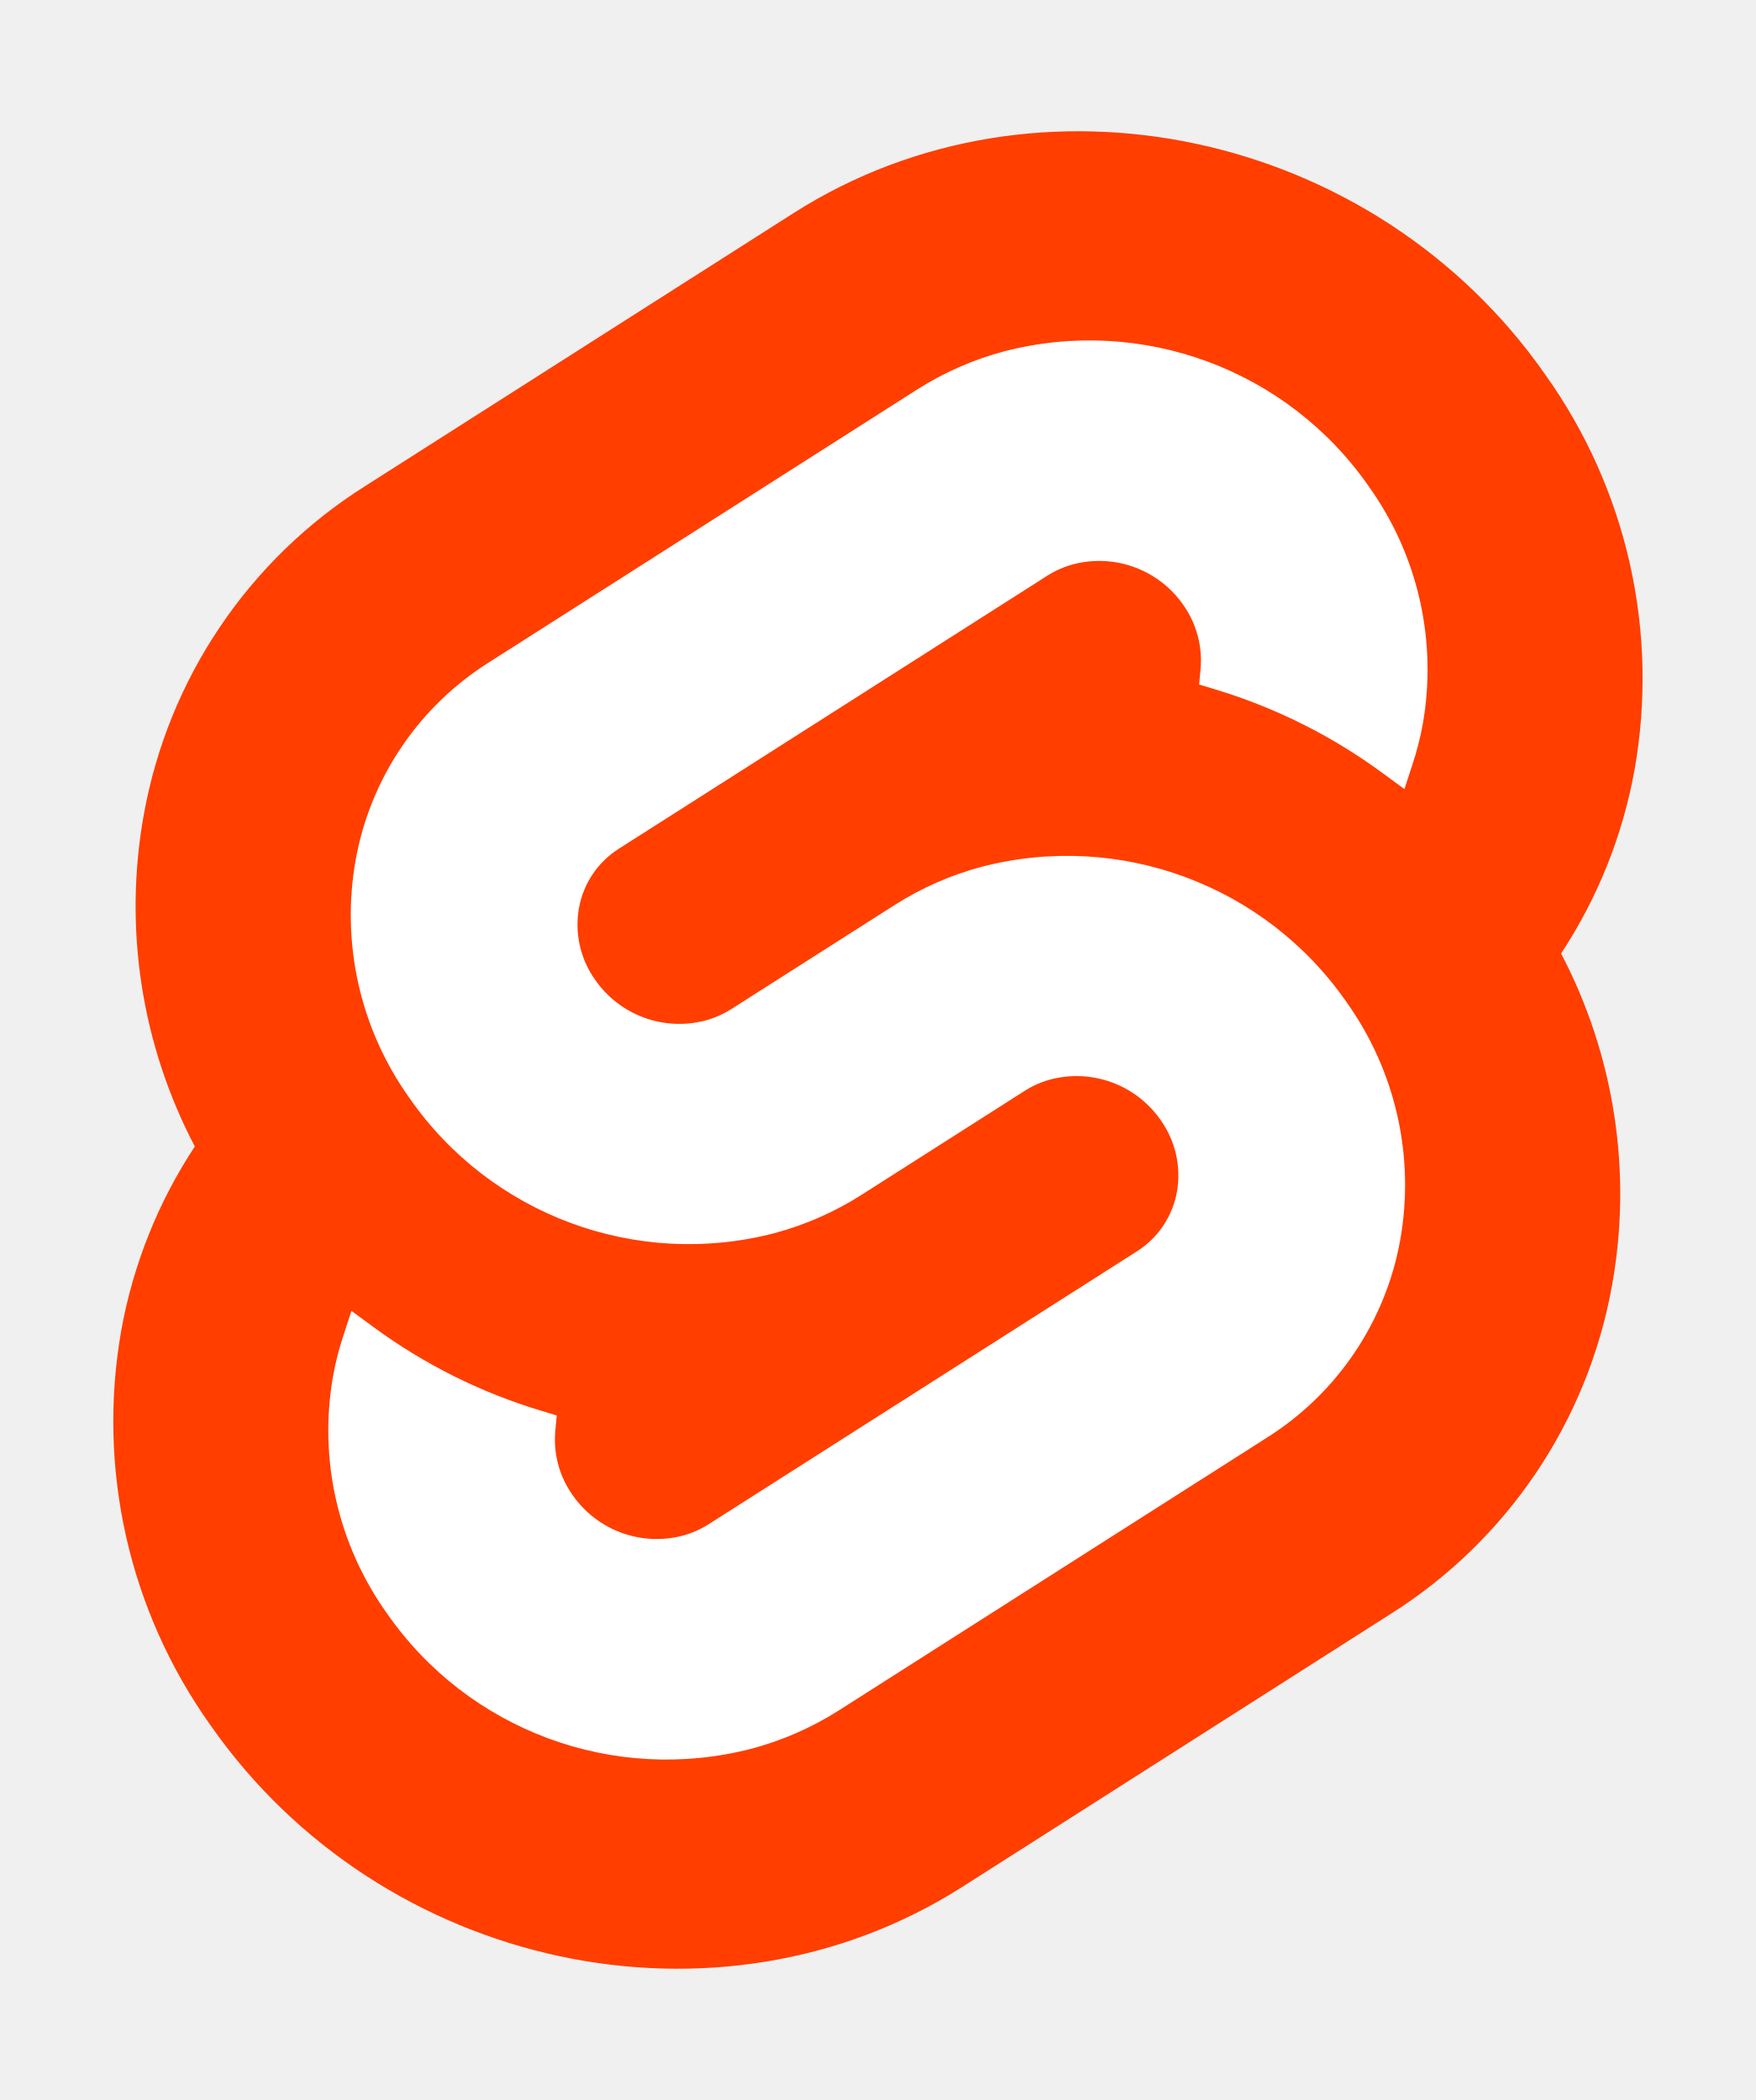
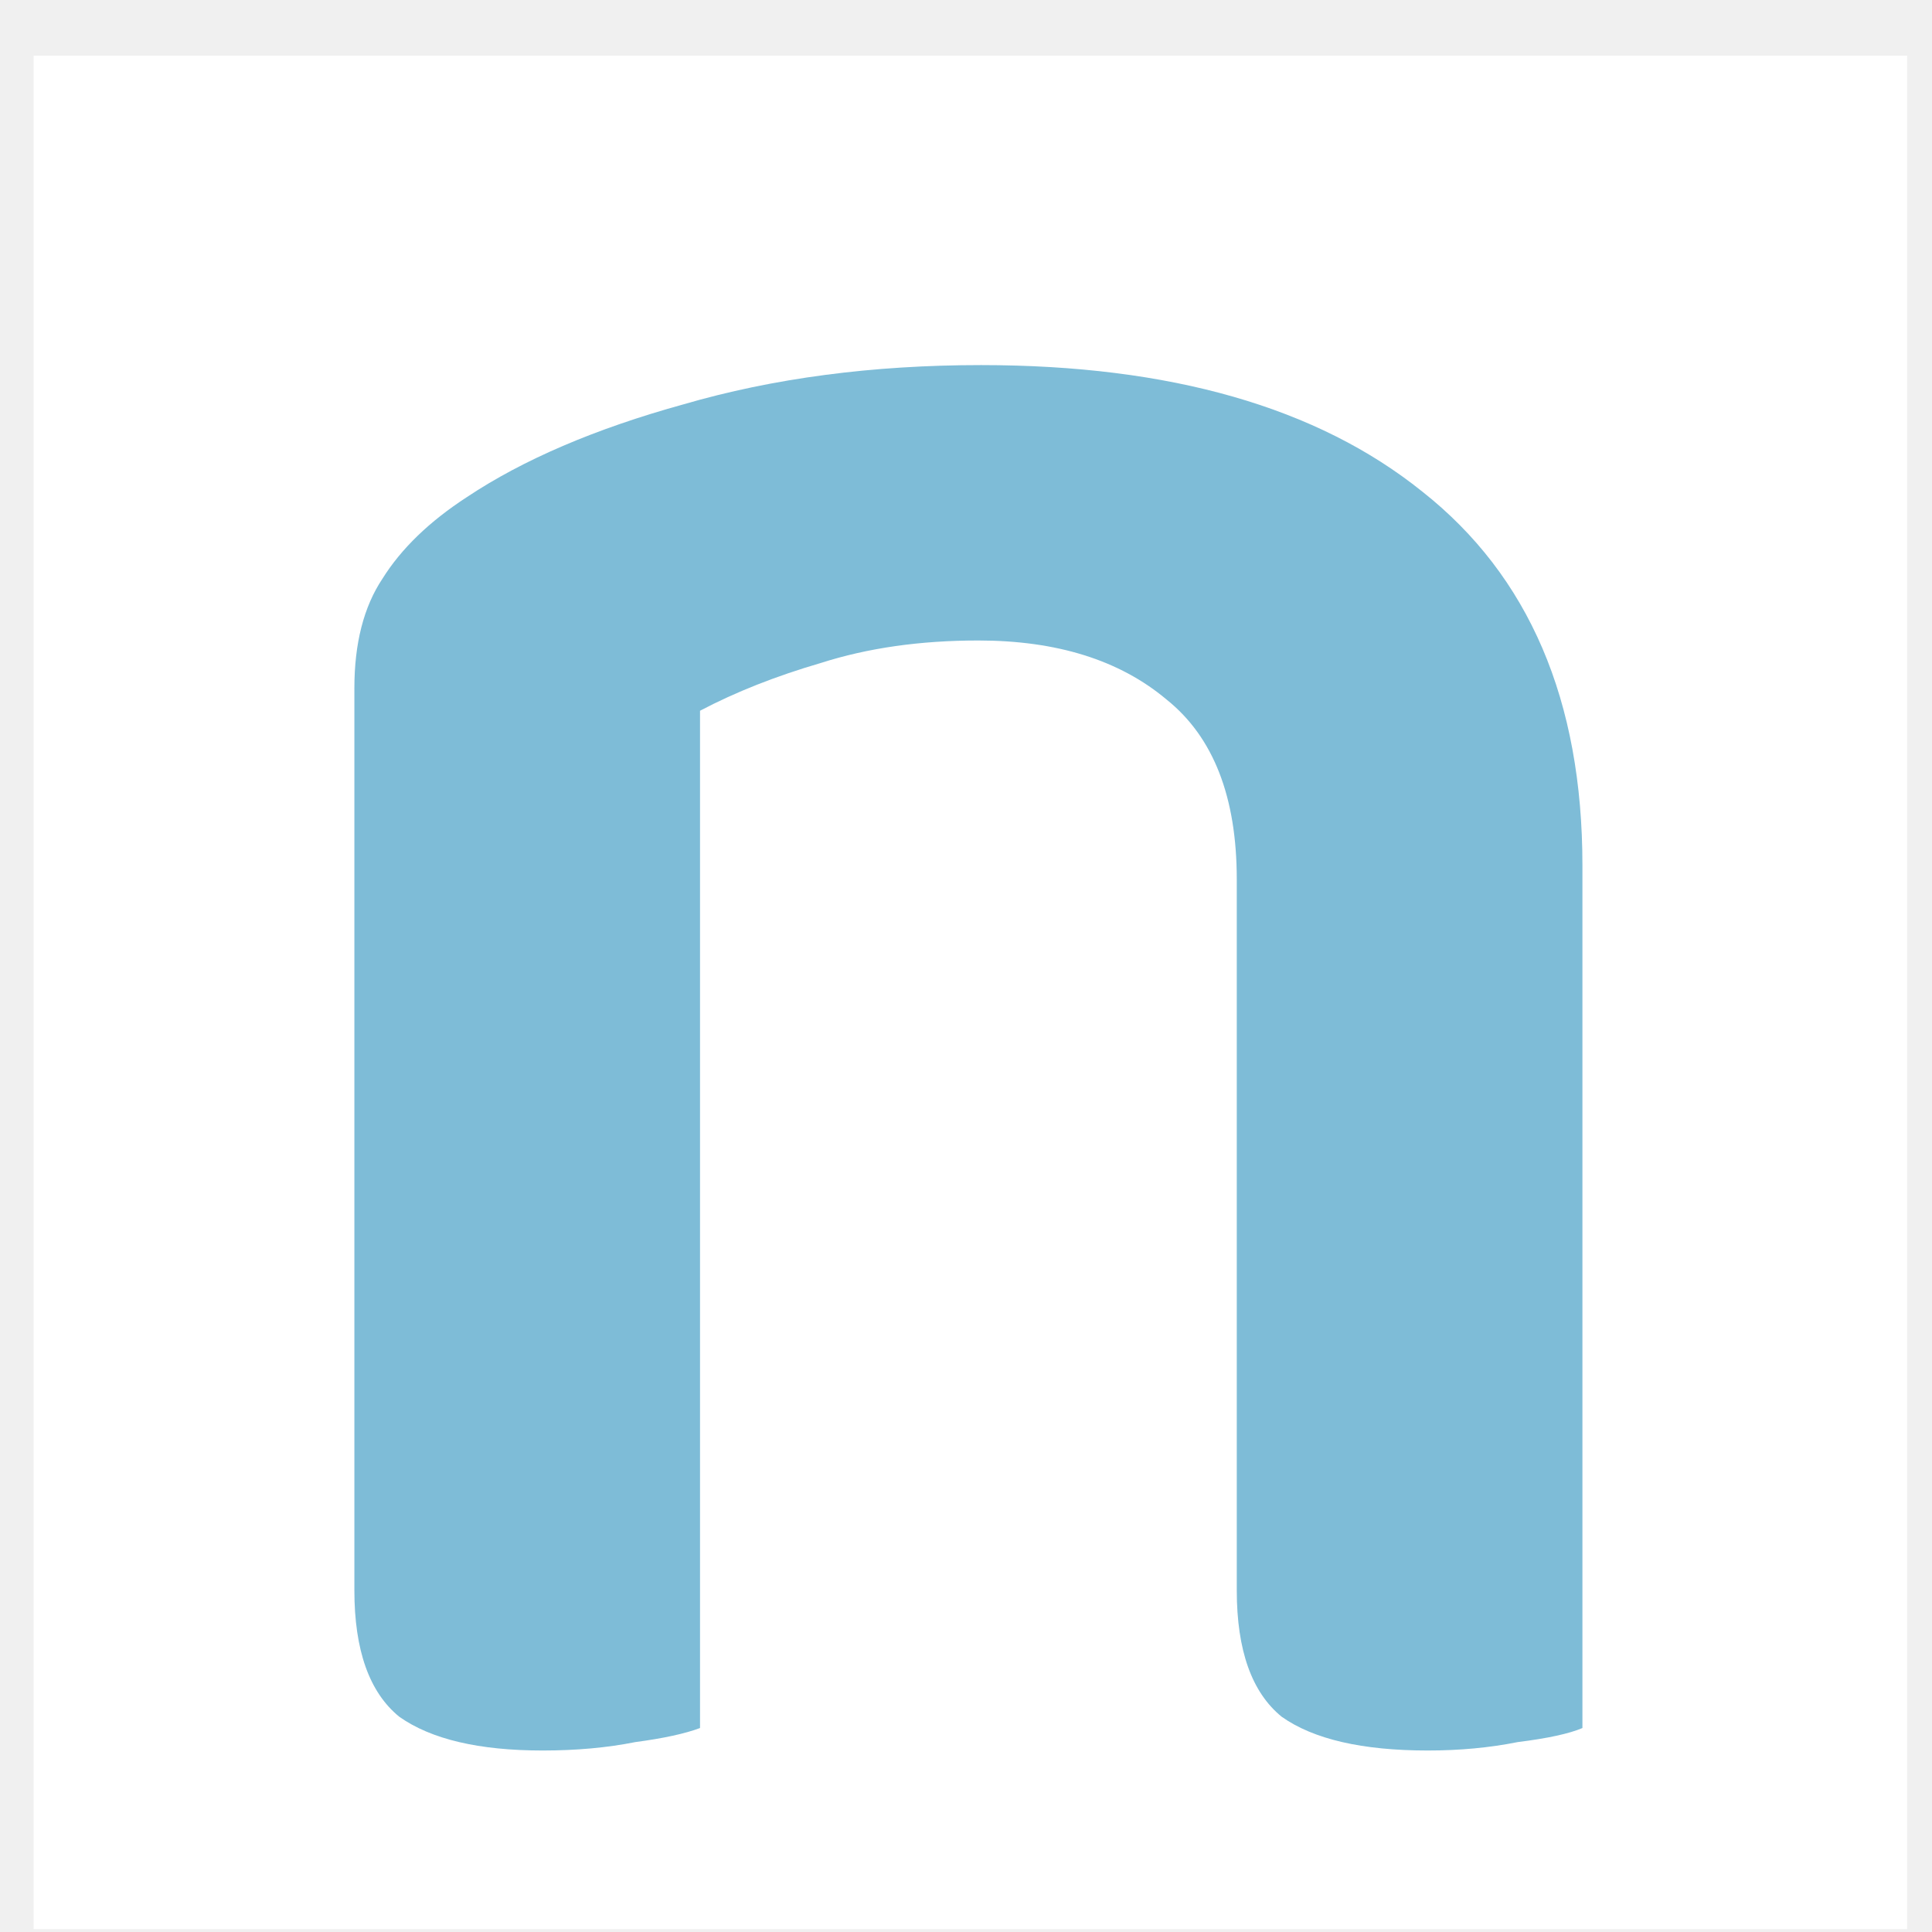
- <svg xmlns="http://www.w3.org/2000/svg" width="107" height="128" viewBox="0 0 107 128">
-   <path d="M94.157 22.819c-10.4-14.885-30.94-19.297-45.792-9.835L22.282 29.608A29.92 29.92 0 0 0 8.764 49.65a31.5 31.5 0 0 0 3.108 20.231 30 30 0 0 0-4.477 11.183 31.9 31.9 0 0 0 5.448 24.116c10.402 14.887 30.942 19.297 45.791 9.835l26.083-16.624A29.92 29.92 0 0 0 98.235 78.35a31.53 31.53 0 0 0-3.105-20.232 30 30 0 0 0 4.474-11.182 31.88 31.88 0 0 0-5.447-24.116" style="fill:#ff3e00" />
-   <path d="M45.817 106.582a20.72 20.72 0 0 1-22.237-8.243 19.17 19.17 0 0 1-3.277-14.503 18 18 0 0 1 .624-2.435l.49-1.498 1.337.981a33.6 33.6 0 0 0 10.203 5.098l.97.294-.09.968a5.85 5.85 0 0 0 1.052 3.878 6.24 6.24 0 0 0 6.695 2.485 5.8 5.8 0 0 0 1.603-.704L69.27 76.28a5.43 5.43 0 0 0 2.45-3.631 5.8 5.8 0 0 0-.987-4.371 6.24 6.24 0 0 0-6.698-2.487 5.7 5.7 0 0 0-1.6.704l-9.953 6.345a19 19 0 0 1-5.296 2.326 20.72 20.72 0 0 1-22.237-8.243 19.17 19.17 0 0 1-3.277-14.502 17.99 17.99 0 0 1 8.13-12.052l26.081-16.623a19 19 0 0 1 5.3-2.329 20.72 20.72 0 0 1 22.237 8.243 19.17 19.17 0 0 1 3.277 14.503 18 18 0 0 1-.624 2.435l-.49 1.498-1.337-.98a33.6 33.6 0 0 0-10.203-5.1l-.97-.294.09-.968a5.86 5.86 0 0 0-1.052-3.878 6.24 6.24 0 0 0-6.696-2.485 5.8 5.8 0 0 0-1.602.704L37.73 51.72a5.42 5.42 0 0 0-2.449 3.63 5.79 5.79 0 0 0 .986 4.372 6.24 6.24 0 0 0 6.698 2.486 5.8 5.8 0 0 0 1.602-.704l9.952-6.342a19 19 0 0 1 5.295-2.328 20.72 20.72 0 0 1 22.237 8.242 19.17 19.17 0 0 1 3.277 14.503 18 18 0 0 1-8.13 12.053l-26.081 16.622a19 19 0 0 1-5.3 2.328" style="fill:#fff" />
+ <svg xmlns="http://www.w3.org/2000/svg" width="33" height="33" viewBox="0 0 33 33" fill="none">
+   <path d="M0.575 0.951H32.575V32.951H0.575V0.951Z" fill="white" />
+   <path d="M27.029 14.78V19.436H21.125V15.02C21.125 13.612 20.725 12.588 19.925 11.948C19.125 11.276 18.053 10.94 16.709 10.94C15.717 10.94 14.821 11.068 14.021 11.324C13.253 11.548 12.565 11.82 11.957 12.14V19.436H6.053V11.756C6.053 10.988 6.213 10.364 6.533 9.884C6.853 9.372 7.333 8.908 7.973 8.492C8.933 7.852 10.165 7.324 11.669 6.908C13.205 6.46 14.901 6.236 16.757 6.236C19.989 6.236 22.501 6.956 24.293 8.396C26.117 9.836 27.029 11.964 27.029 14.78ZM6.053 17.084H11.957V29.516C11.701 29.612 11.333 29.692 10.853 29.756C10.373 29.852 9.845 29.9 9.269 29.9C8.181 29.9 7.365 29.708 6.821 29.324C6.309 28.908 6.053 28.188 6.053 27.164V17.084ZM21.125 17.084H27.029V29.516C26.805 29.612 26.437 29.692 25.925 29.756C25.445 29.852 24.933 29.9 24.389 29.9C23.269 29.9 22.437 29.708 21.893 29.324C21.381 28.908 21.125 28.188 21.125 27.164V17.084Z" fill="#449EC5" fill-opacity="0.69" />
</svg>
